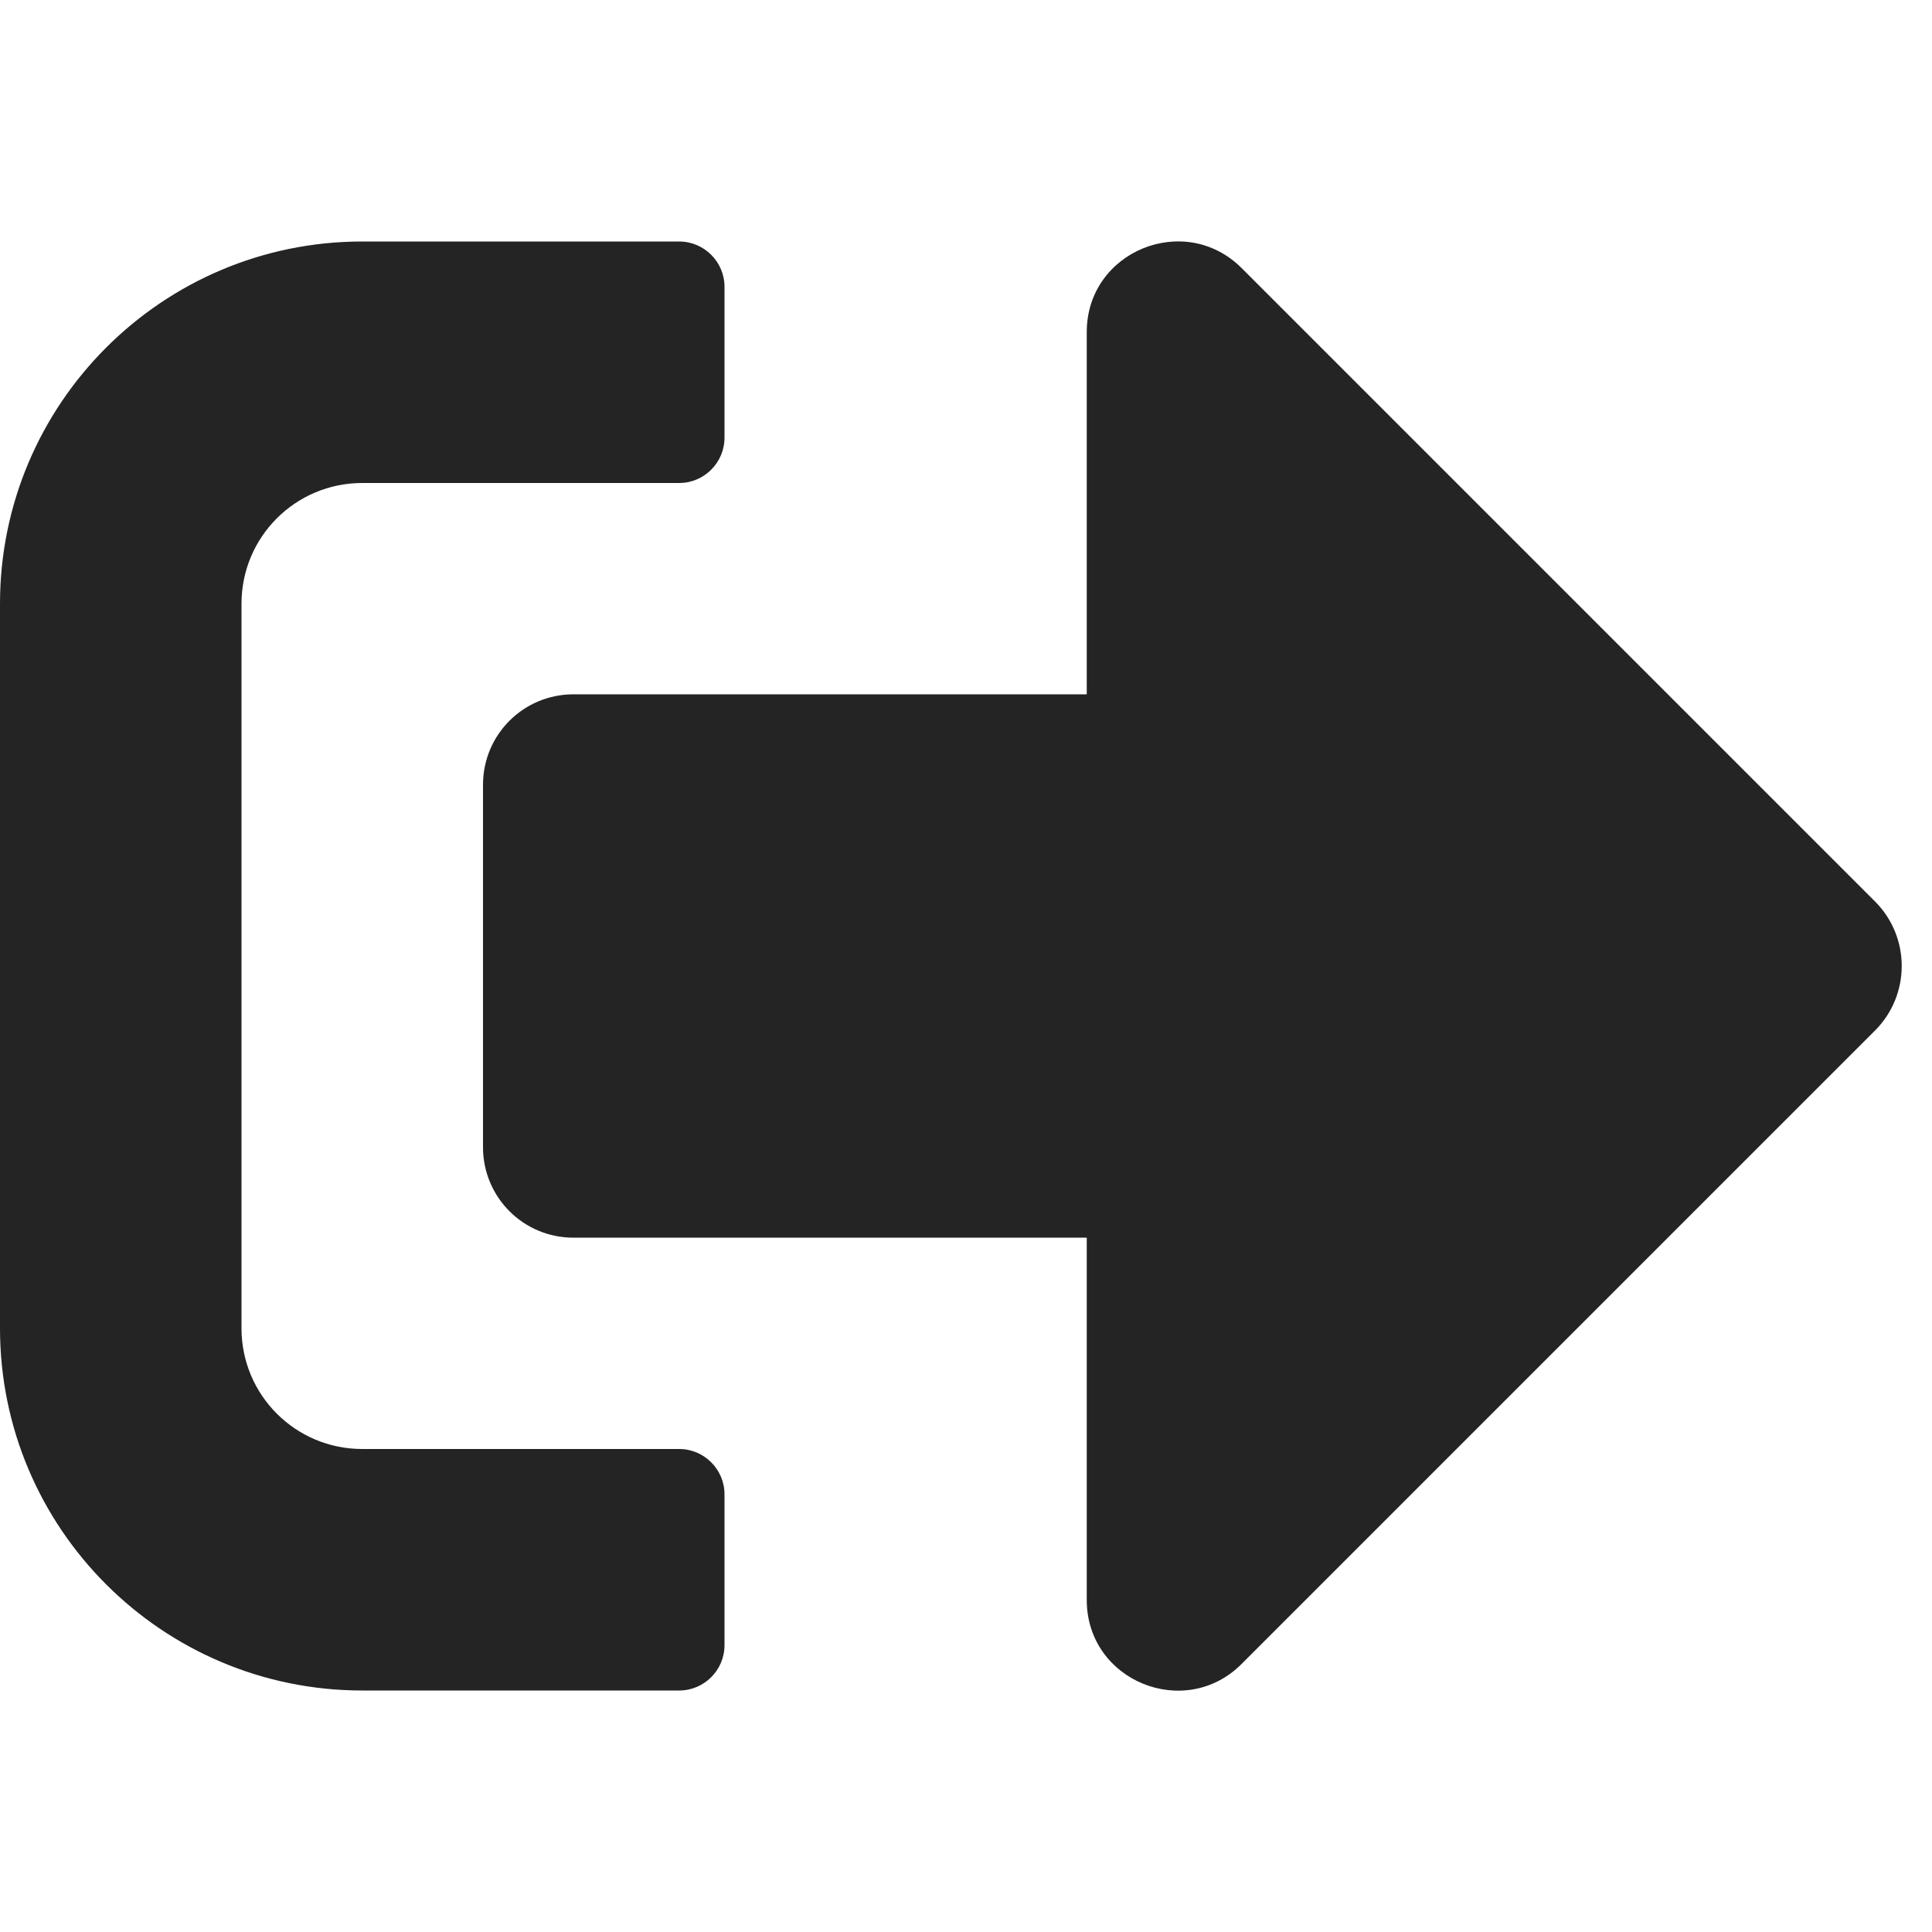
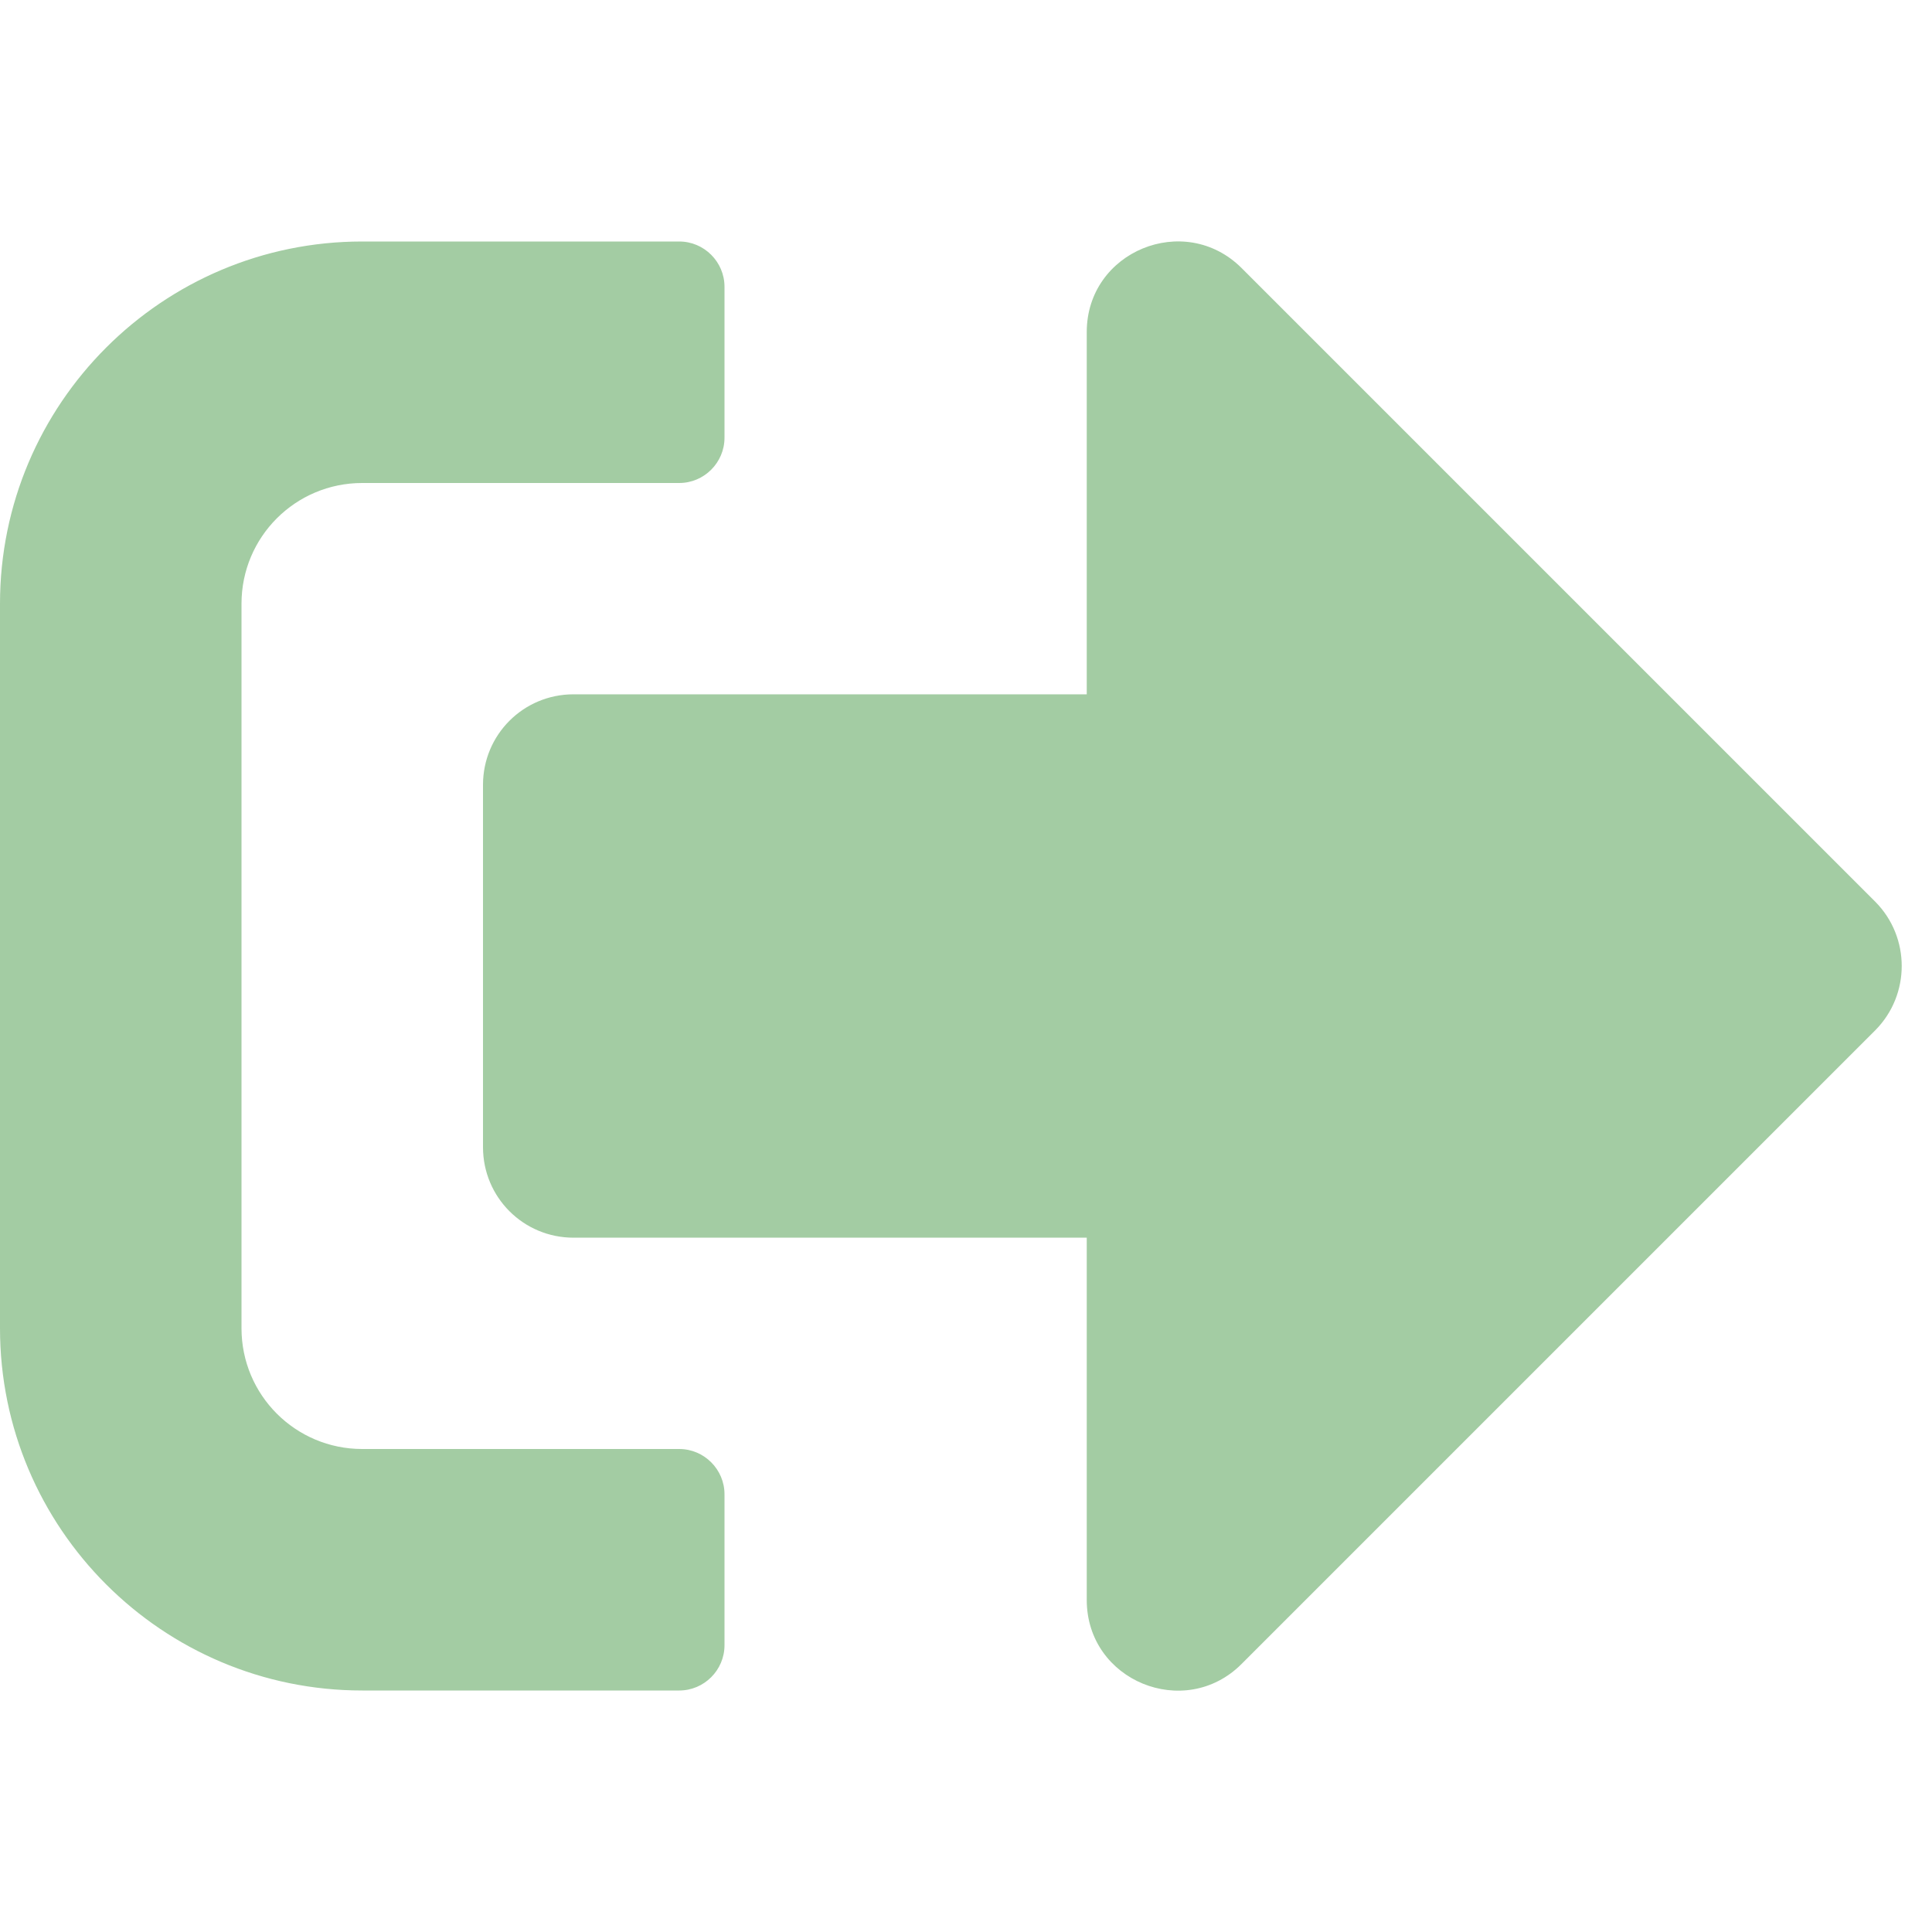
<svg xmlns="http://www.w3.org/2000/svg" viewBox="0 0 512 512">
-   <path fill="#242424" d="M497 273L329 441c-15 15-41 4.5-41-17v-96H152c-13.3 0-24-10.7-24-24v-96c0-13.3 10.7-24 24-24h136V88c0-21.4 25.9-32 41-17l168 168c9.3 9.4 9.3 24.6 0 34zM192 436v-40c0-6.6-5.4-12-12-12H96c-17.7 0-32-14.3-32-32V160c0-17.7 14.3-32 32-32h84c6.6 0 12-5.4 12-12V76c0-6.6-5.4-12-12-12H96c-53 0-96 43-96 96v192c0 53 43 96 96 96h84c6.6 0 12-5.4 12-12z" />
+   <path fill="#a3cca3" d="M497 273L329 441c-15 15-41 4.5-41-17v-96H152c-13.3 0-24-10.7-24-24v-96c0-13.3 10.7-24 24-24h136V88c0-21.4 25.9-32 41-17l168 168c9.3 9.4 9.3 24.6 0 34zM192 436v-40c0-6.6-5.4-12-12-12H96c-17.7 0-32-14.3-32-32V160c0-17.7 14.3-32 32-32h84c6.6 0 12-5.4 12-12V76c0-6.6-5.4-12-12-12H96c-53 0-96 43-96 96v192c0 53 43 96 96 96h84c6.6 0 12-5.4 12-12z" />
</svg>
